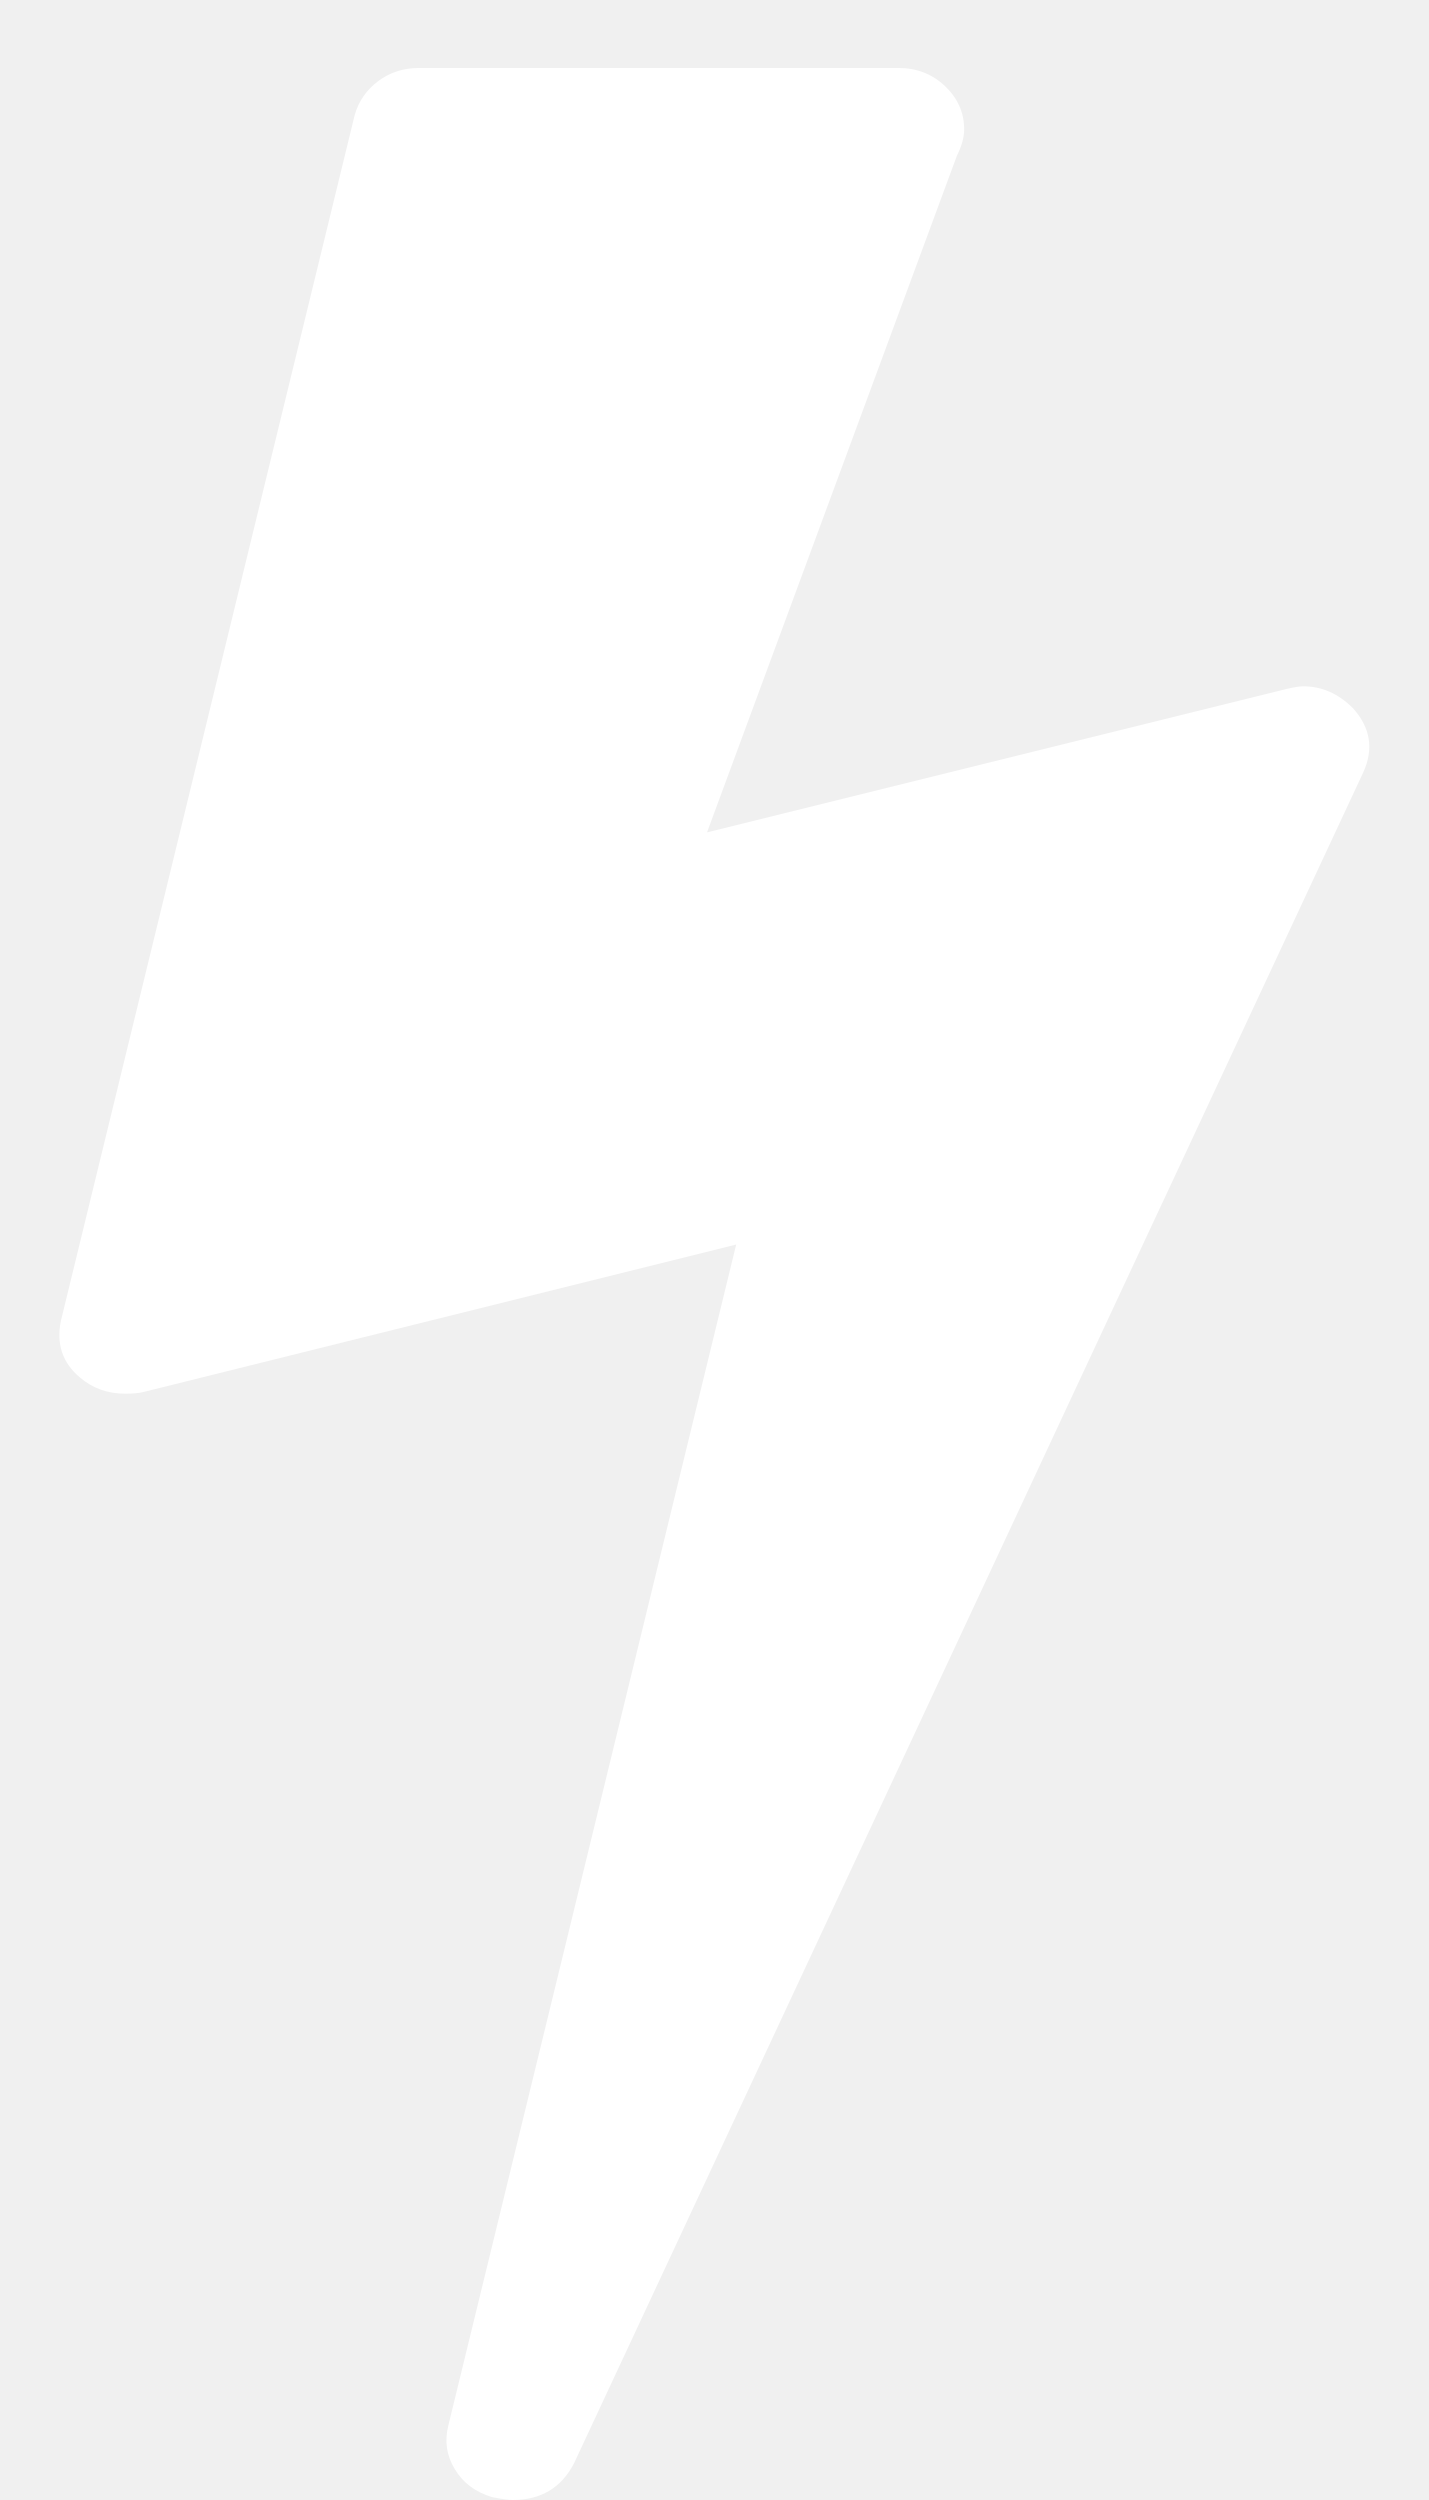
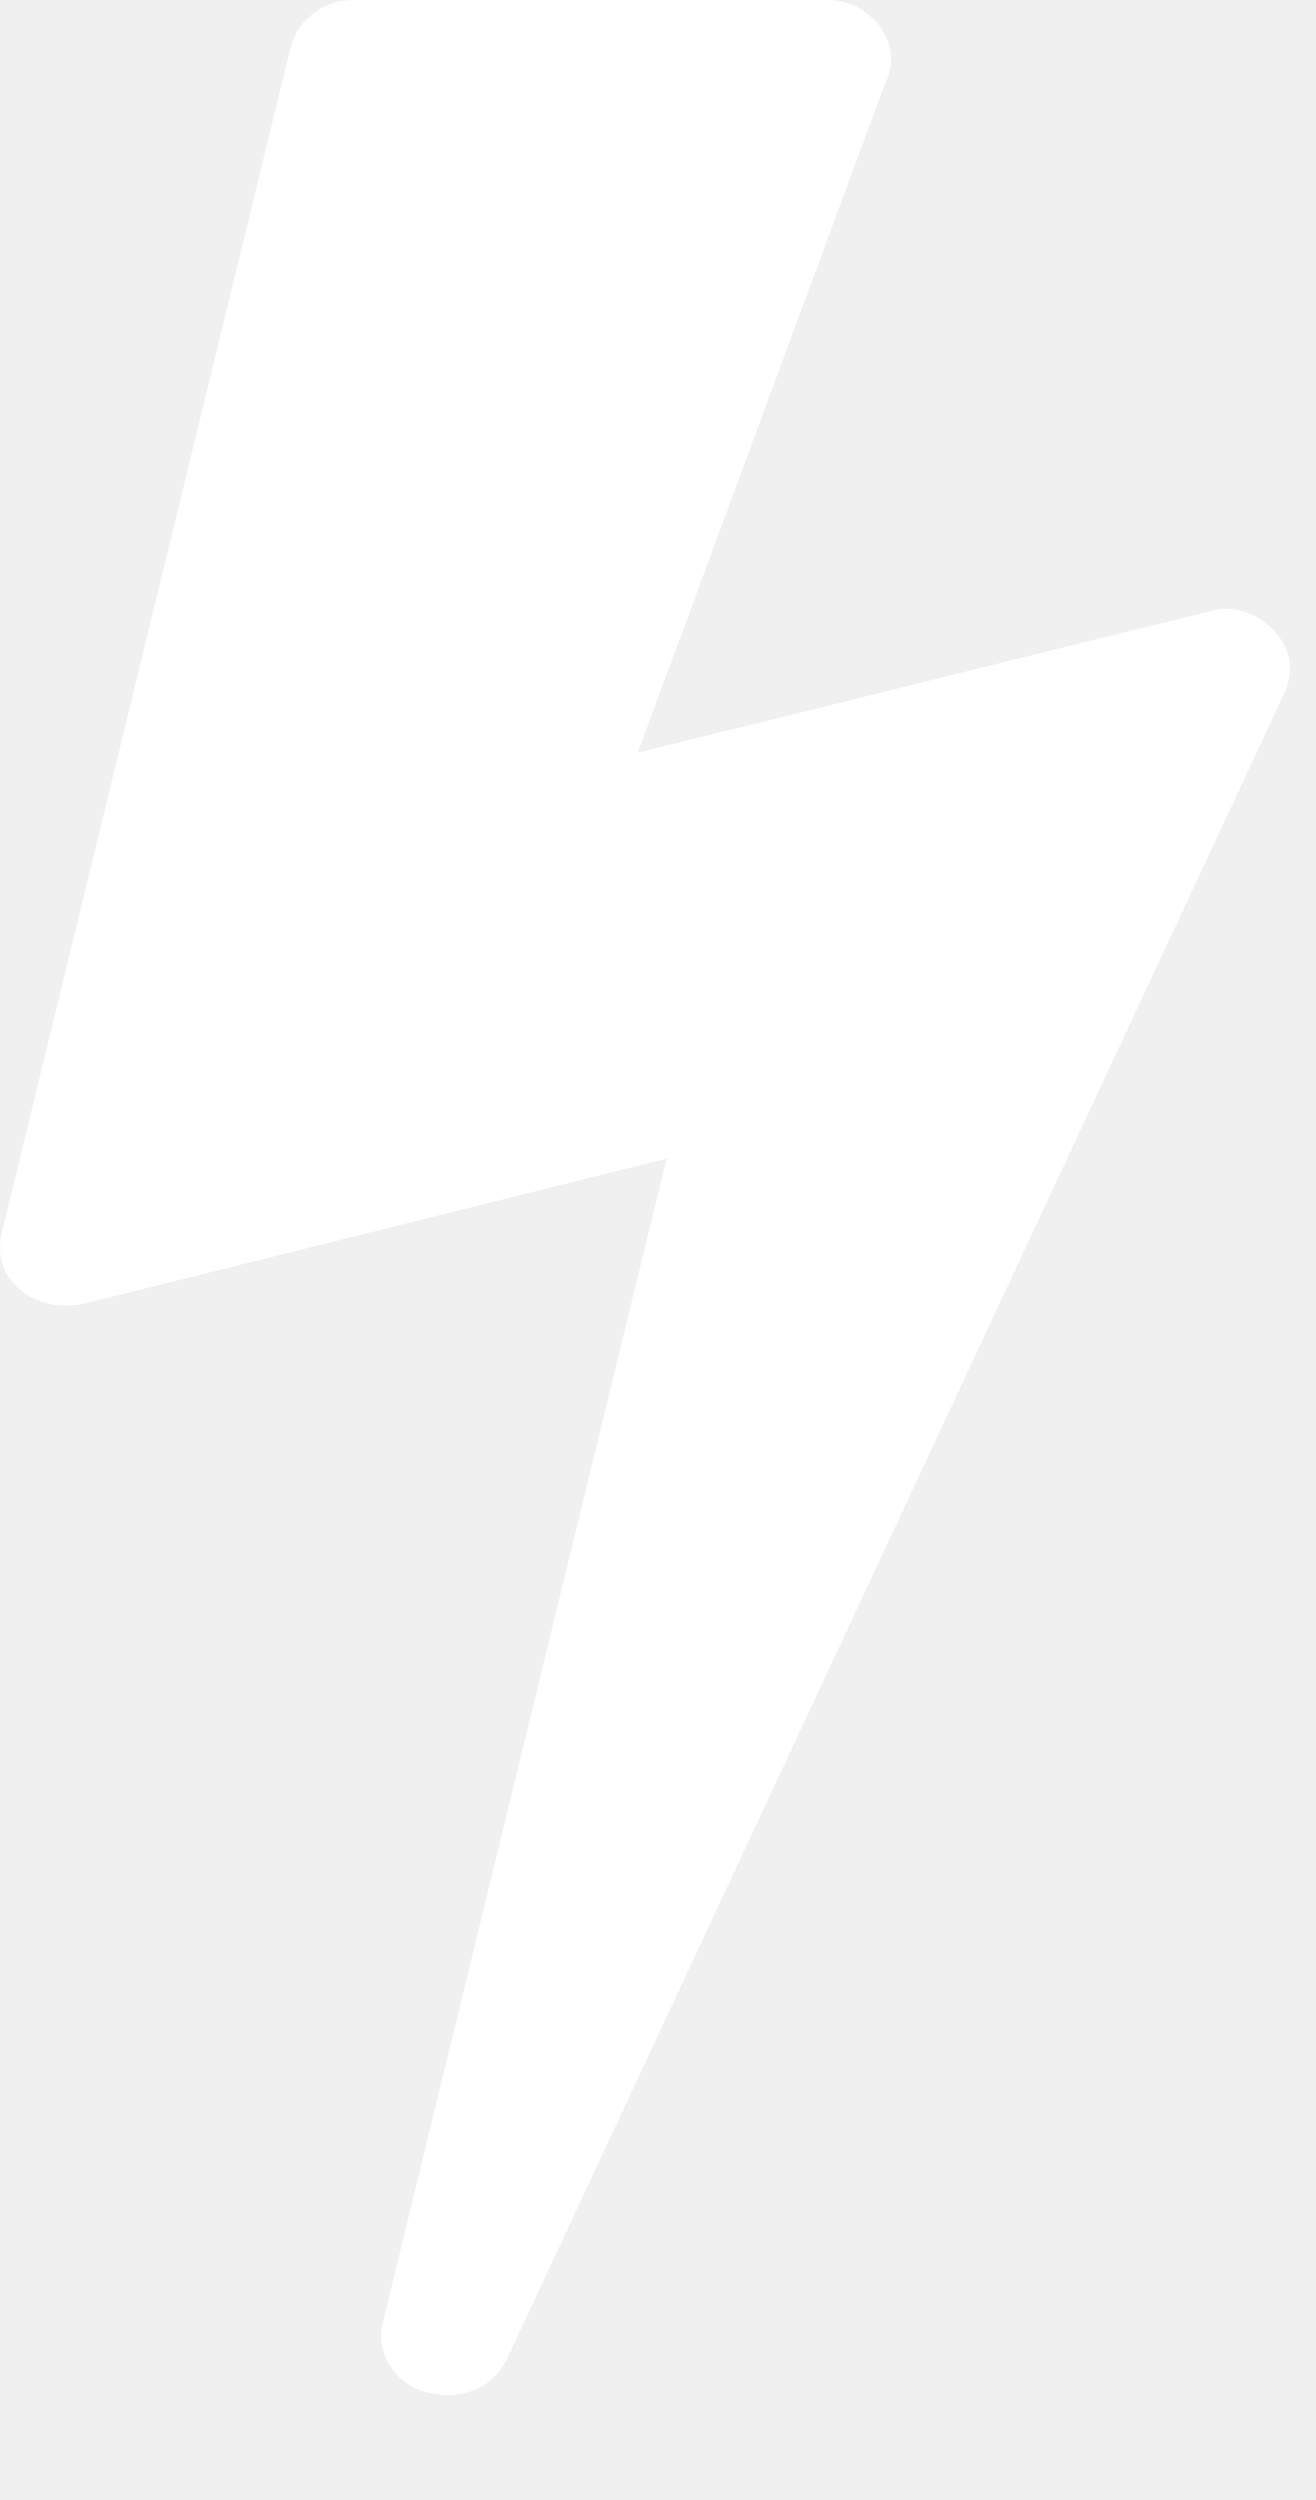
- <svg xmlns="http://www.w3.org/2000/svg" width="12" height="21" viewBox="0 0 12 21" fill="none">
-   <path d="M11.365 5.949C11.512 6.112 11.541 6.292 11.451 6.489L4.821 20.693C4.715 20.898 4.543 21 4.306 21C4.273 21 4.216 20.992 4.134 20.976C3.995 20.934 3.89 20.857 3.821 20.742C3.751 20.628 3.733 20.505 3.766 20.374L6.184 10.454L1.2 11.694C1.167 11.702 1.118 11.707 1.052 11.707C0.905 11.707 0.778 11.662 0.672 11.571C0.525 11.449 0.471 11.289 0.512 11.093L2.98 0.964C3.013 0.85 3.078 0.756 3.176 0.682C3.275 0.608 3.389 0.571 3.52 0.571H7.547C7.702 0.571 7.833 0.623 7.94 0.725C8.046 0.827 8.099 0.948 8.099 1.087C8.099 1.153 8.079 1.226 8.038 1.308L5.939 6.992L10.8 5.789C10.866 5.773 10.915 5.765 10.947 5.765C11.103 5.765 11.242 5.826 11.365 5.949Z" fill="white" />
+ <svg xmlns="http://www.w3.org/2000/svg" width="10" height="19" viewBox="0 0 10 19" fill="#ffffff">
+   <path d="M9.682 4.791C9.814 4.937 9.839 5.098 9.759 5.273L3.852 17.93C3.757 18.112 3.604 18.203 3.392 18.203C3.363 18.203 3.312 18.196 3.239 18.181C3.115 18.145 3.022 18.076 2.96 17.973C2.898 17.871 2.882 17.762 2.911 17.645L5.066 8.806L0.624 9.911C0.595 9.918 0.552 9.922 0.493 9.922C0.362 9.922 0.249 9.882 0.154 9.802C0.023 9.692 -0.025 9.55 0.012 9.375L2.211 0.35C2.24 0.248 2.298 0.164 2.386 0.098C2.473 0.033 2.575 0 2.692 0H6.28C6.419 0 6.535 0.046 6.63 0.137C6.725 0.228 6.772 0.335 6.772 0.459C6.772 0.518 6.754 0.583 6.718 0.656L4.847 5.721L9.179 4.649C9.237 4.635 9.281 4.627 9.31 4.627C9.449 4.627 9.573 4.682 9.682 4.791Z" />
</svg>
